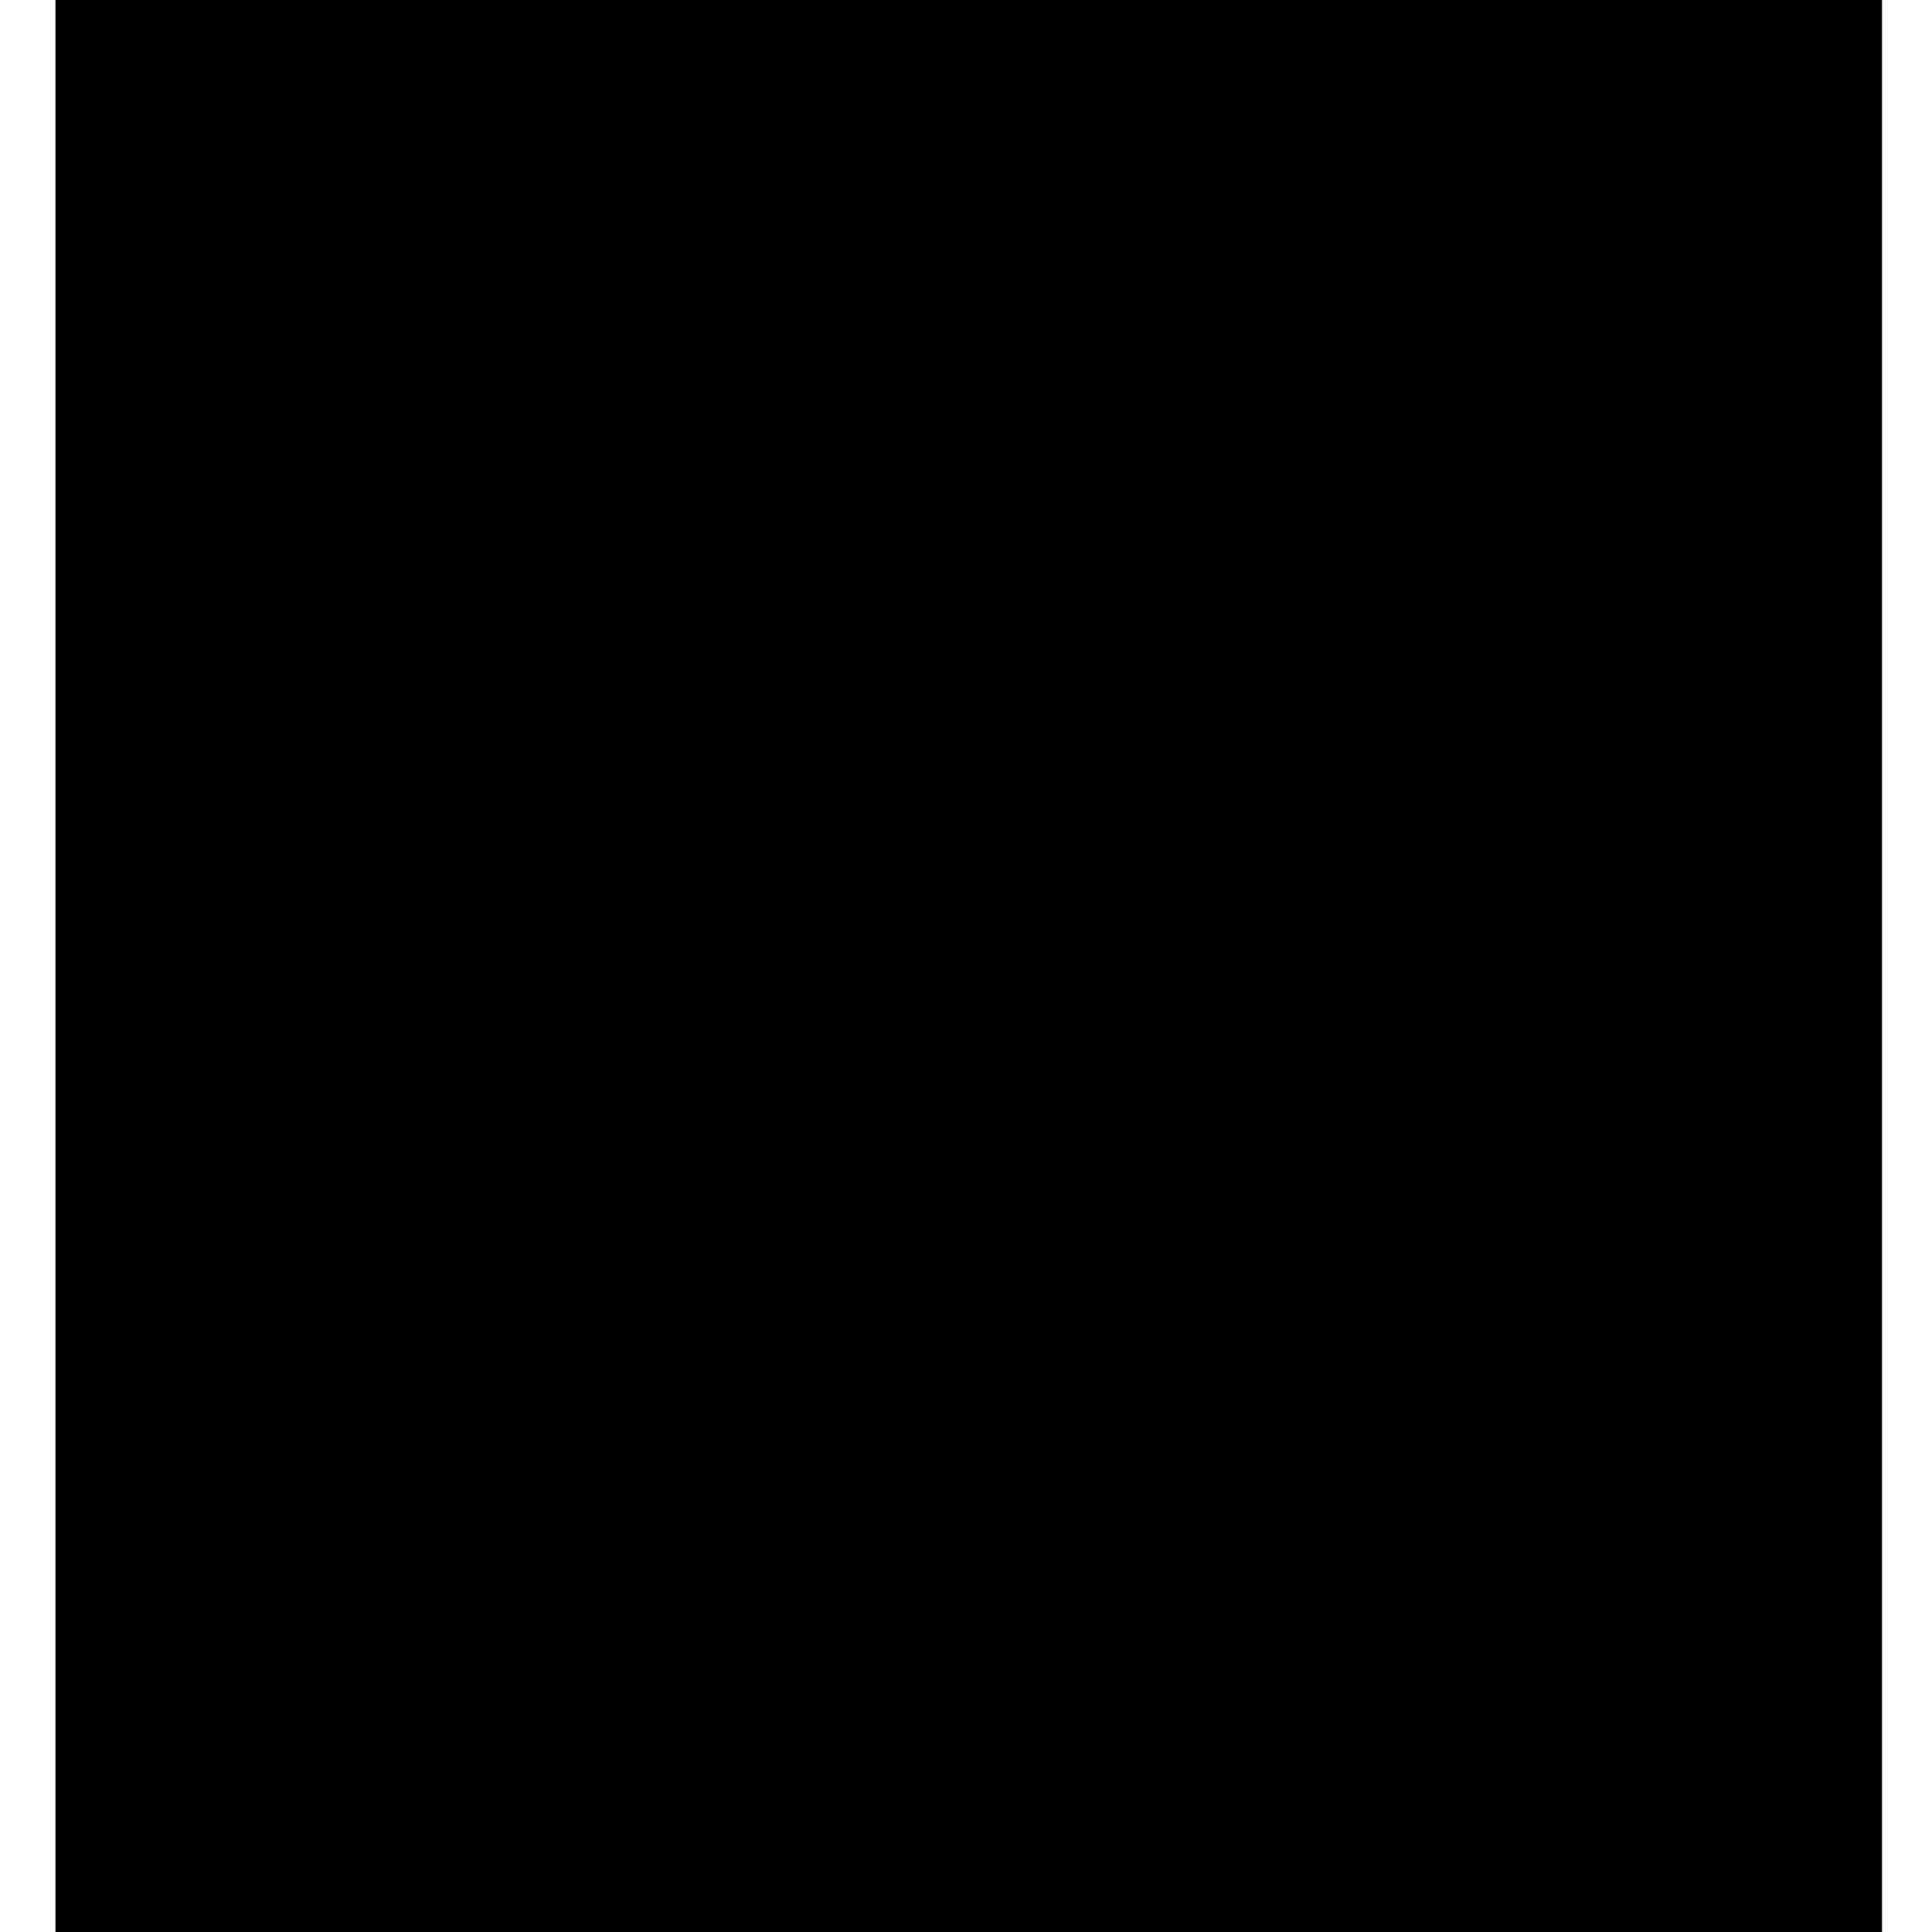
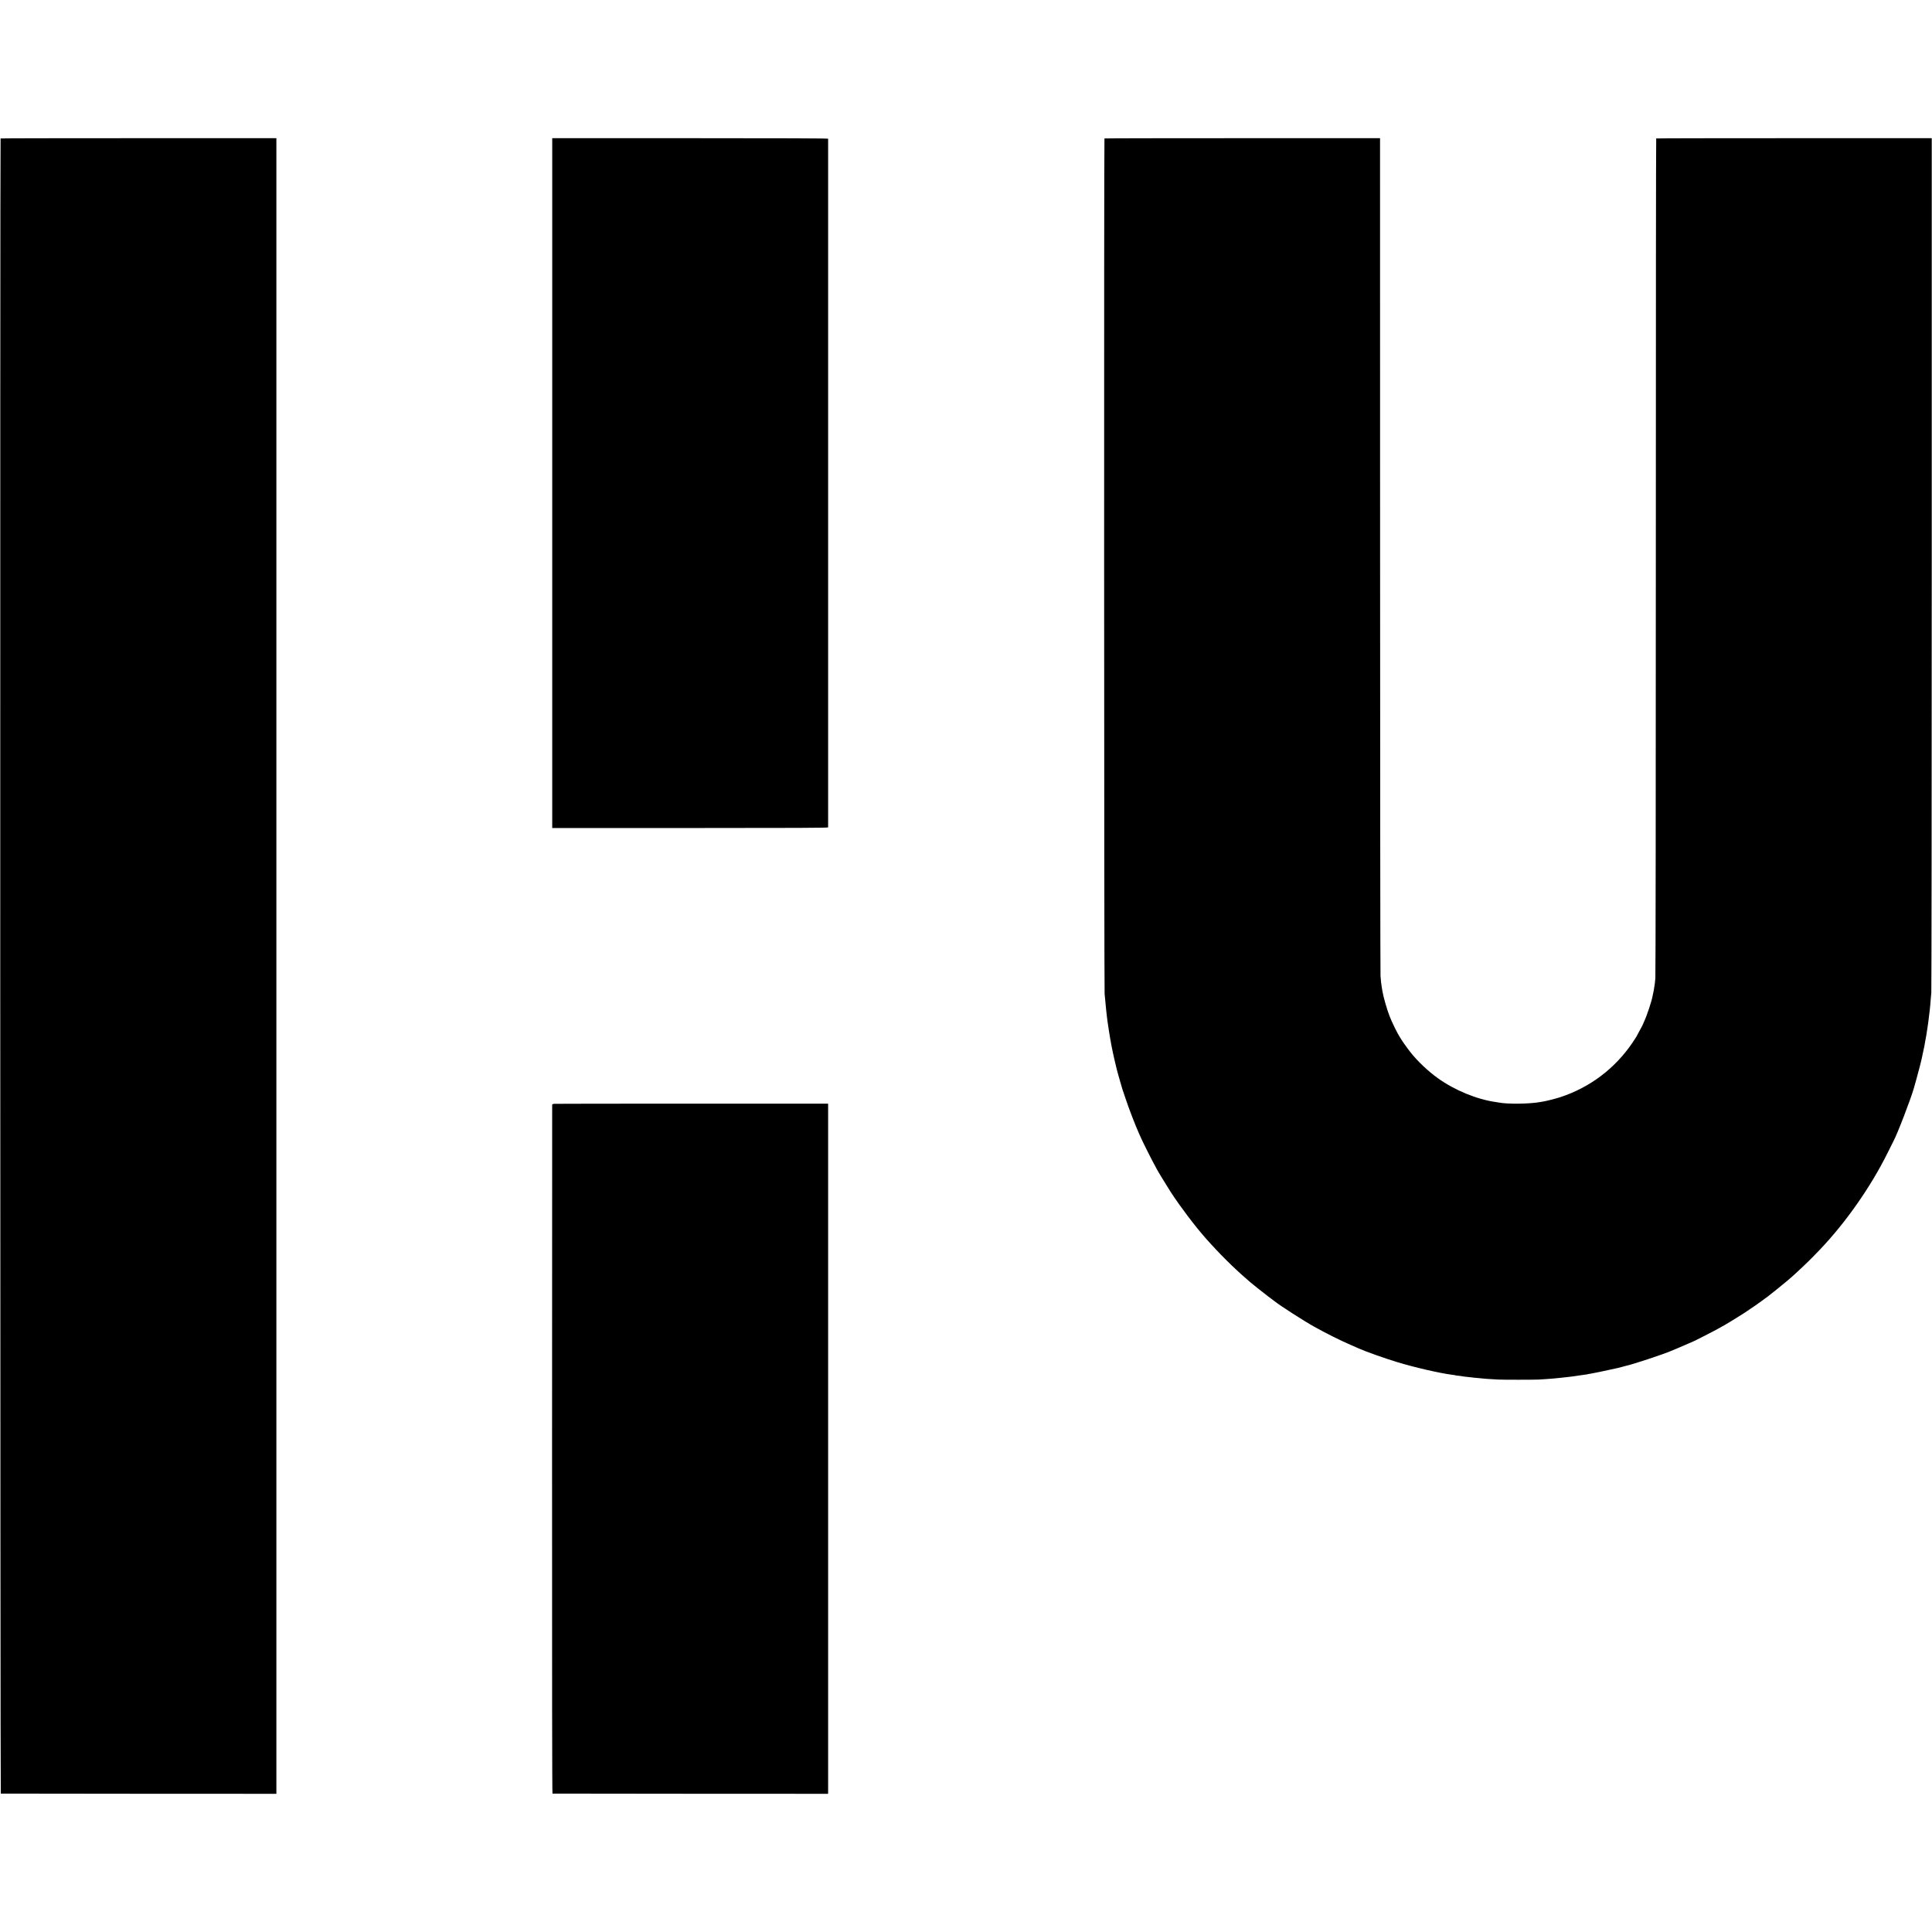
- <svg xmlns="http://www.w3.org/2000/svg" version="1.0" width="348pt" height="348pt" viewBox="0 0 348 348" preserveAspectRatio="xMidYMid meet">
-   <g transform="translate(0,348) scale(0.1,-0.1)" fill="#000000" stroke="none">
-     <path d="M100 1740 l0 -1740 1645 0 1645 0 0 1740 0 1740 -1645 0 -1645 0 0 -1740z" />
+ <svg xmlns="http://www.w3.org/2000/svg" version="1.0" width="3642pt" height="3642pt" viewBox="0 0 3642 3642" preserveAspectRatio="xMidYMid meet">
+   <g transform="translate(0,3642) scale(0.1,-0.1)" fill="#000000" stroke="none">
+     <path d="M11 33810 c-11 -8 -7 -31200 4 -31201 5 -1 1177 -2 2603 -3 l2592 -1 0 15605 0 15605 -2596 0 c-1428 0 -2599 -2 -2603 -5z" />
+     <path d="M10410 33790 c-1 -33 -1 -12859 0 -12927 l0 -52 2600 0 c1999 0 2600 3 2601 12 0 16 0 12969 0 12982 -1 7 -874 10 -2601 10 l-2600 0 0 -25z" />
+     <path d="M20820 33810 c-10 -6 -7 -16035 3 -16125 13 -129 18 -182 23 -240 2 -33 6 -73 9 -90 2 -16 7 -57 10 -90 3 -33 8 -69 10 -80 2 -11 7 -42 10 -70 3 -27 10 -72 15 -100 5 -27 12 -72 16 -100 4 -27 8 -54 10 -60 1 -5 4 -26 8 -45 3 -19 10 -60 16 -90 6 -30 13 -66 16 -80 19 -100 94 -420 115 -485 5 -16 23 -79 40 -140 17 -60 34 -119 38 -130 5 -11 32 -92 61 -180 51 -158 190 -519 248 -645 16 -36 40 -87 52 -115 34 -77 213 -432 254 -503 20 -35 36 -65 36 -67 0 -6 202 -338 265 -435 178 -272 455 -638 655 -864 258 -291 525 -556 775 -771 32 -27 63 -54 69 -60 32 -29 226 -183 326 -259 63 -47 120 -90 125 -94 104 -84 557 -375 750 -482 253 -140 462 -244 685 -342 74 -32 144 -63 155 -68 122 -55 485 -185 720 -256 331 -101 801 -209 1040 -240 28 -3 52 -7 55 -9 3 -2 34 -6 70 -10 36 -4 67 -8 70 -10 3 -2 39 -6 80 -10 41 -4 83 -9 92 -10 9 -2 52 -7 95 -10 43 -4 89 -8 103 -10 22 -4 79 -8 305 -21 82 -5 687 -4 760 0 28 2 97 7 155 10 58 4 121 9 140 11 19 2 64 7 100 10 36 4 76 8 90 10 14 2 54 7 90 10 36 4 72 9 81 10 9 2 40 6 69 10 29 4 62 9 74 11 12 3 44 7 71 10 28 3 53 8 56 9 3 2 28 7 55 10 38 5 267 53 524 110 8 1 40 10 71 19 31 9 65 18 75 20 124 26 704 218 849 281 17 8 84 36 150 63 66 28 149 64 185 80 36 17 67 30 70 30 11 1 457 230 497 255 24 15 45 27 47 27 10 0 277 162 441 268 80 52 327 223 335 232 3 3 21 17 40 30 44 31 26 16 220 171 152 121 261 213 350 295 198 183 288 271 460 450 493 516 964 1187 1287 1839 52 105 99 198 104 208 77 142 329 799 388 1007 5 19 26 91 45 160 33 114 99 370 110 430 3 14 7 36 10 50 3 14 8 36 11 50 3 14 7 35 10 48 2 13 6 31 9 40 3 9 7 35 10 57 4 22 11 63 16 90 11 56 17 91 25 150 3 22 8 51 10 65 3 14 7 48 11 75 3 28 8 58 9 67 2 9 7 48 10 85 4 37 9 77 11 88 2 11 6 54 10 95 3 41 7 91 9 110 2 19 7 82 12 140 4 58 8 3705 8 8105 l0 8000 -2593 0 c-1427 0 -2597 -2 -2601 -5 -4 -3 -7 -3546 -7 -7875 0 -4329 -4 -7908 -9 -7955 -4 -47 -9 -92 -10 -100 -2 -20 -18 -124 -20 -130 -9 -39 -16 -70 -20 -95 -16 -101 -107 -375 -164 -497 -17 -37 -31 -69 -31 -71 0 -3 -64 -121 -114 -212 -6 -11 -39 -61 -73 -112 -329 -485 -803 -843 -1358 -1025 -89 -29 -258 -72 -325 -83 -19 -3 -46 -7 -60 -10 -193 -36 -614 -41 -775 -9 -11 2 -36 6 -55 9 -356 49 -777 222 -1095 450 -188 135 -386 323 -521 495 -54 68 -174 238 -174 245 0 2 -11 20 -25 40 -42 64 -144 270 -190 389 -48 122 -116 358 -134 466 -6 36 -13 76 -15 90 -9 50 -16 117 -22 205 -4 50 -7 3622 -8 7940 l-1 7850 -2593 0 c-1427 0 -2598 -2 -2602 -5z" />
+     <path d="M10443 15612 c-18 -2 -33 -9 -34 -15 0 -7 -1 -2931 -2 -6499 -1 -4319 1 -6488 8 -6489 6 -1 1177 -2 2603 -3 l2592 -1 1 45 c0 62 0 12887 0 12930 l-1 35 -2567 0 c-1413 0 -2583 -1 -2600 -3z" />
  </g>
</svg>
